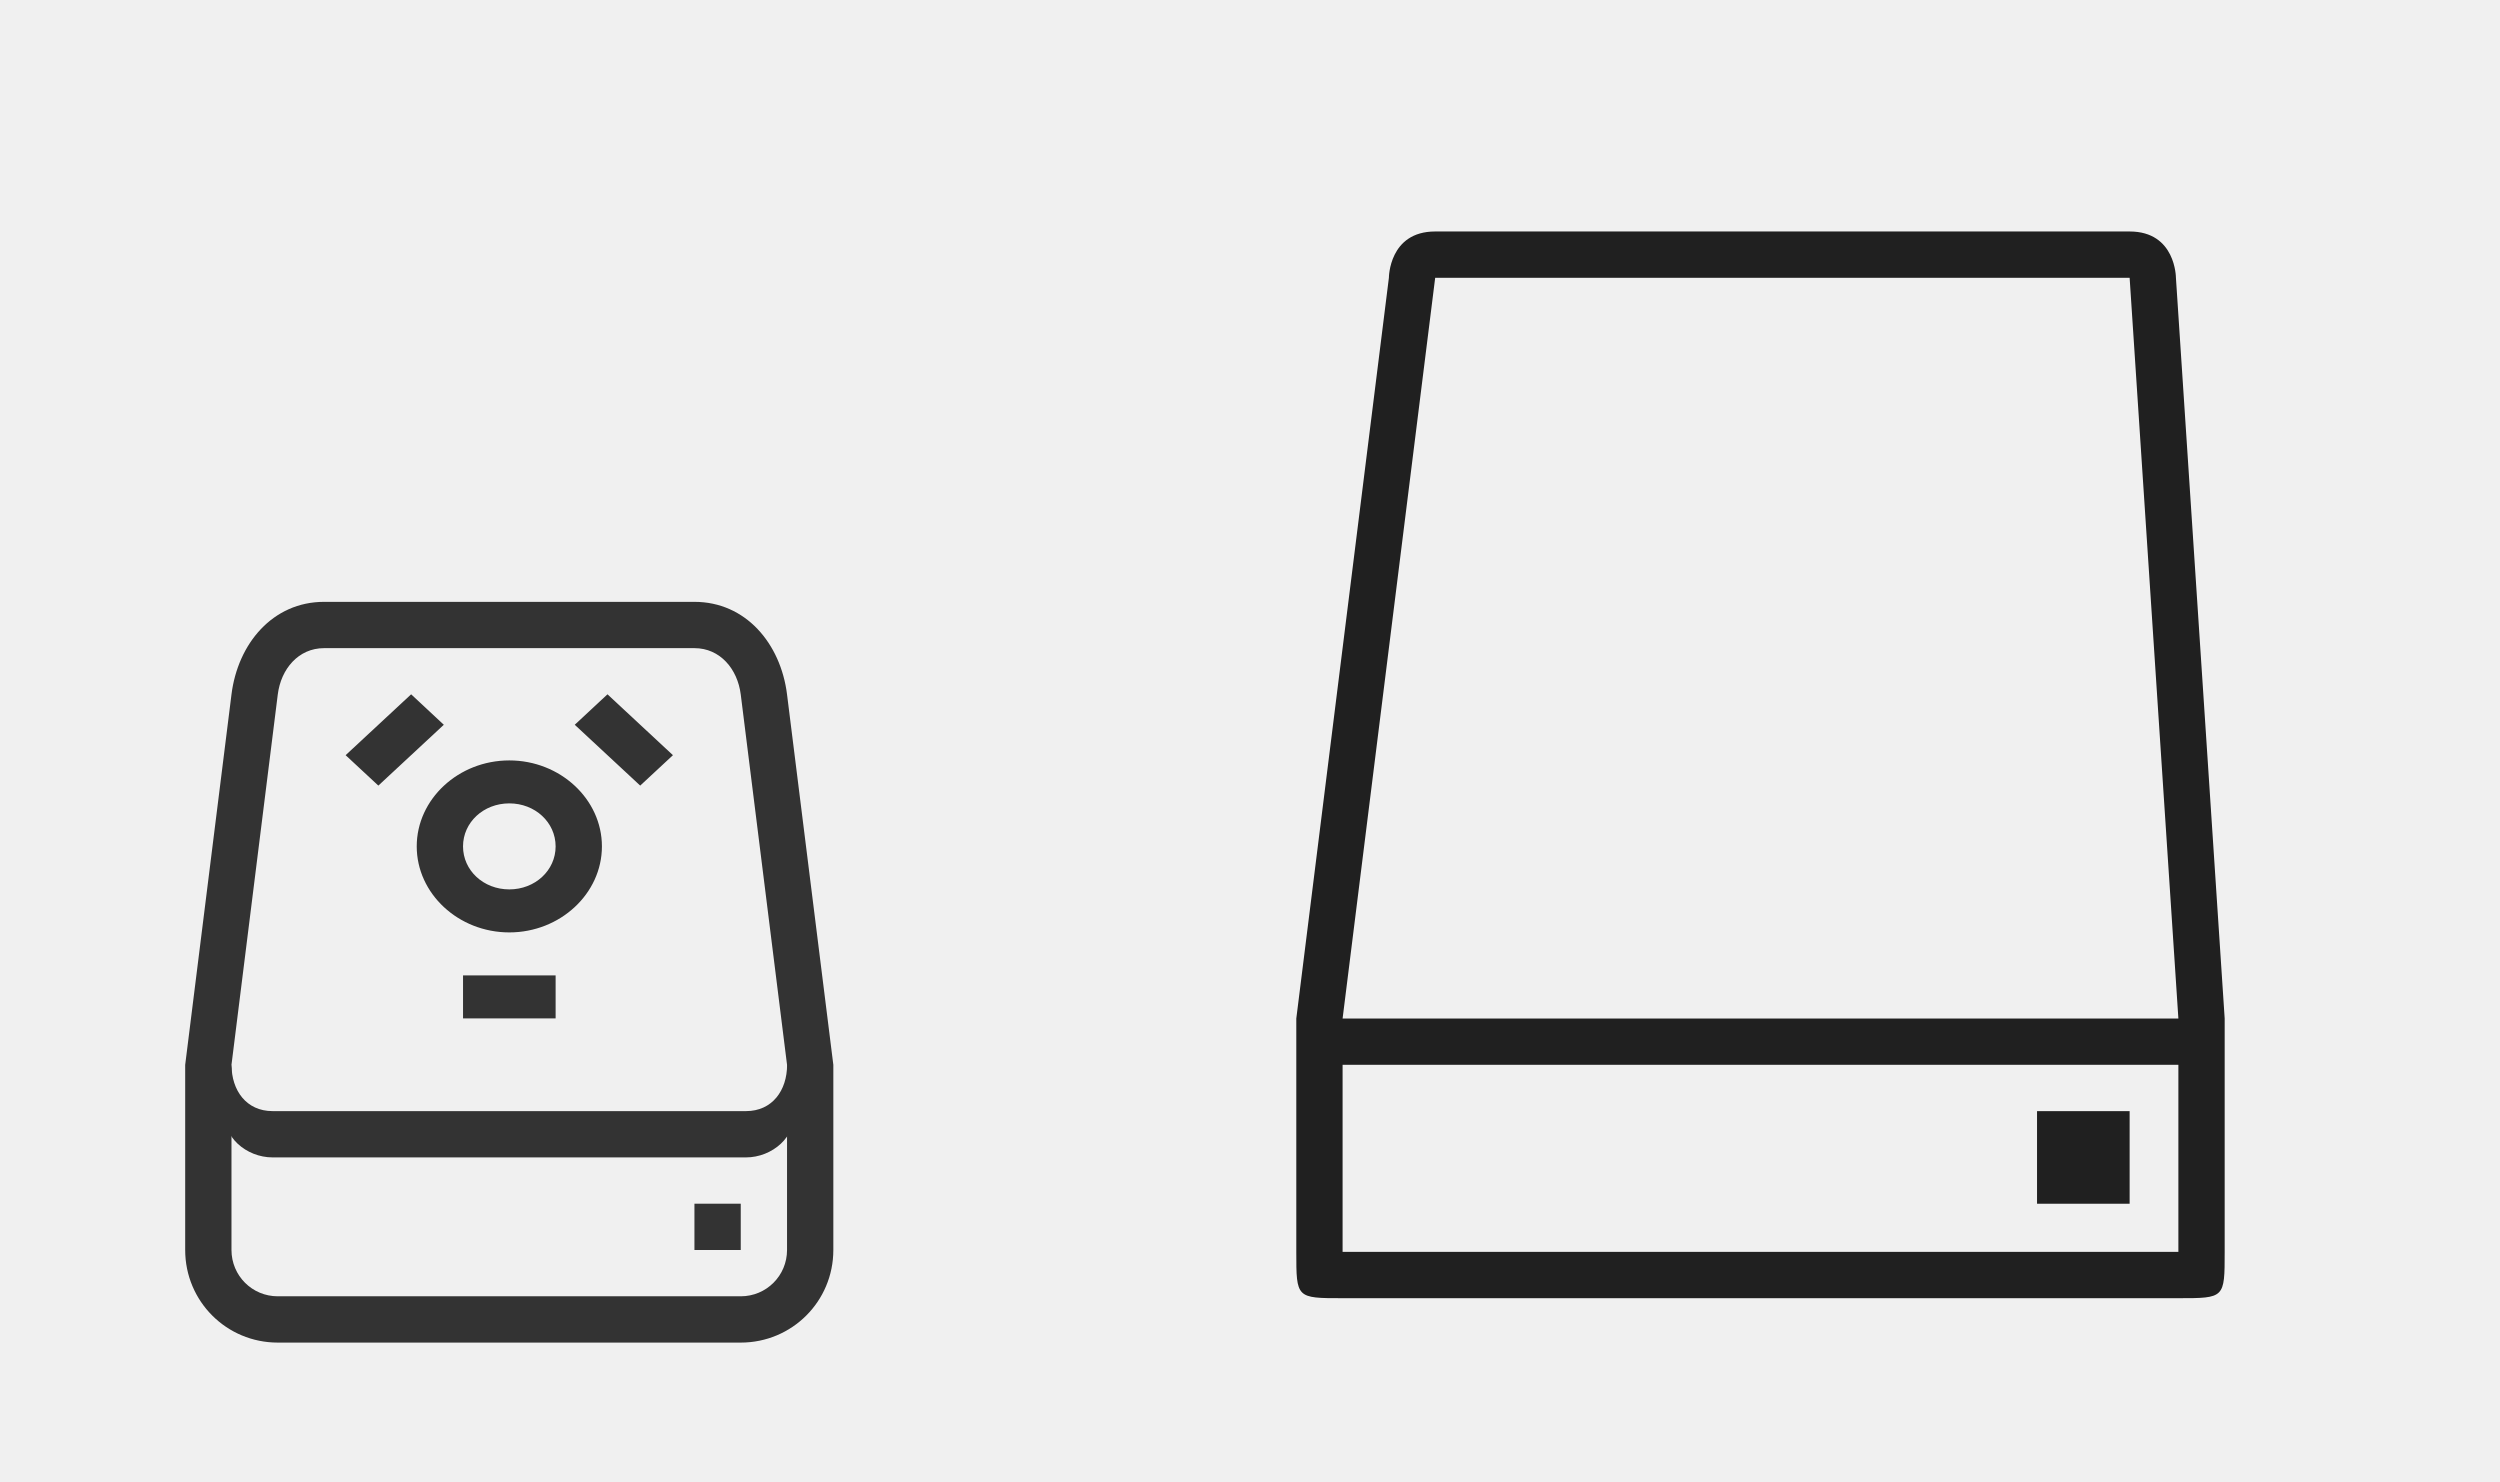
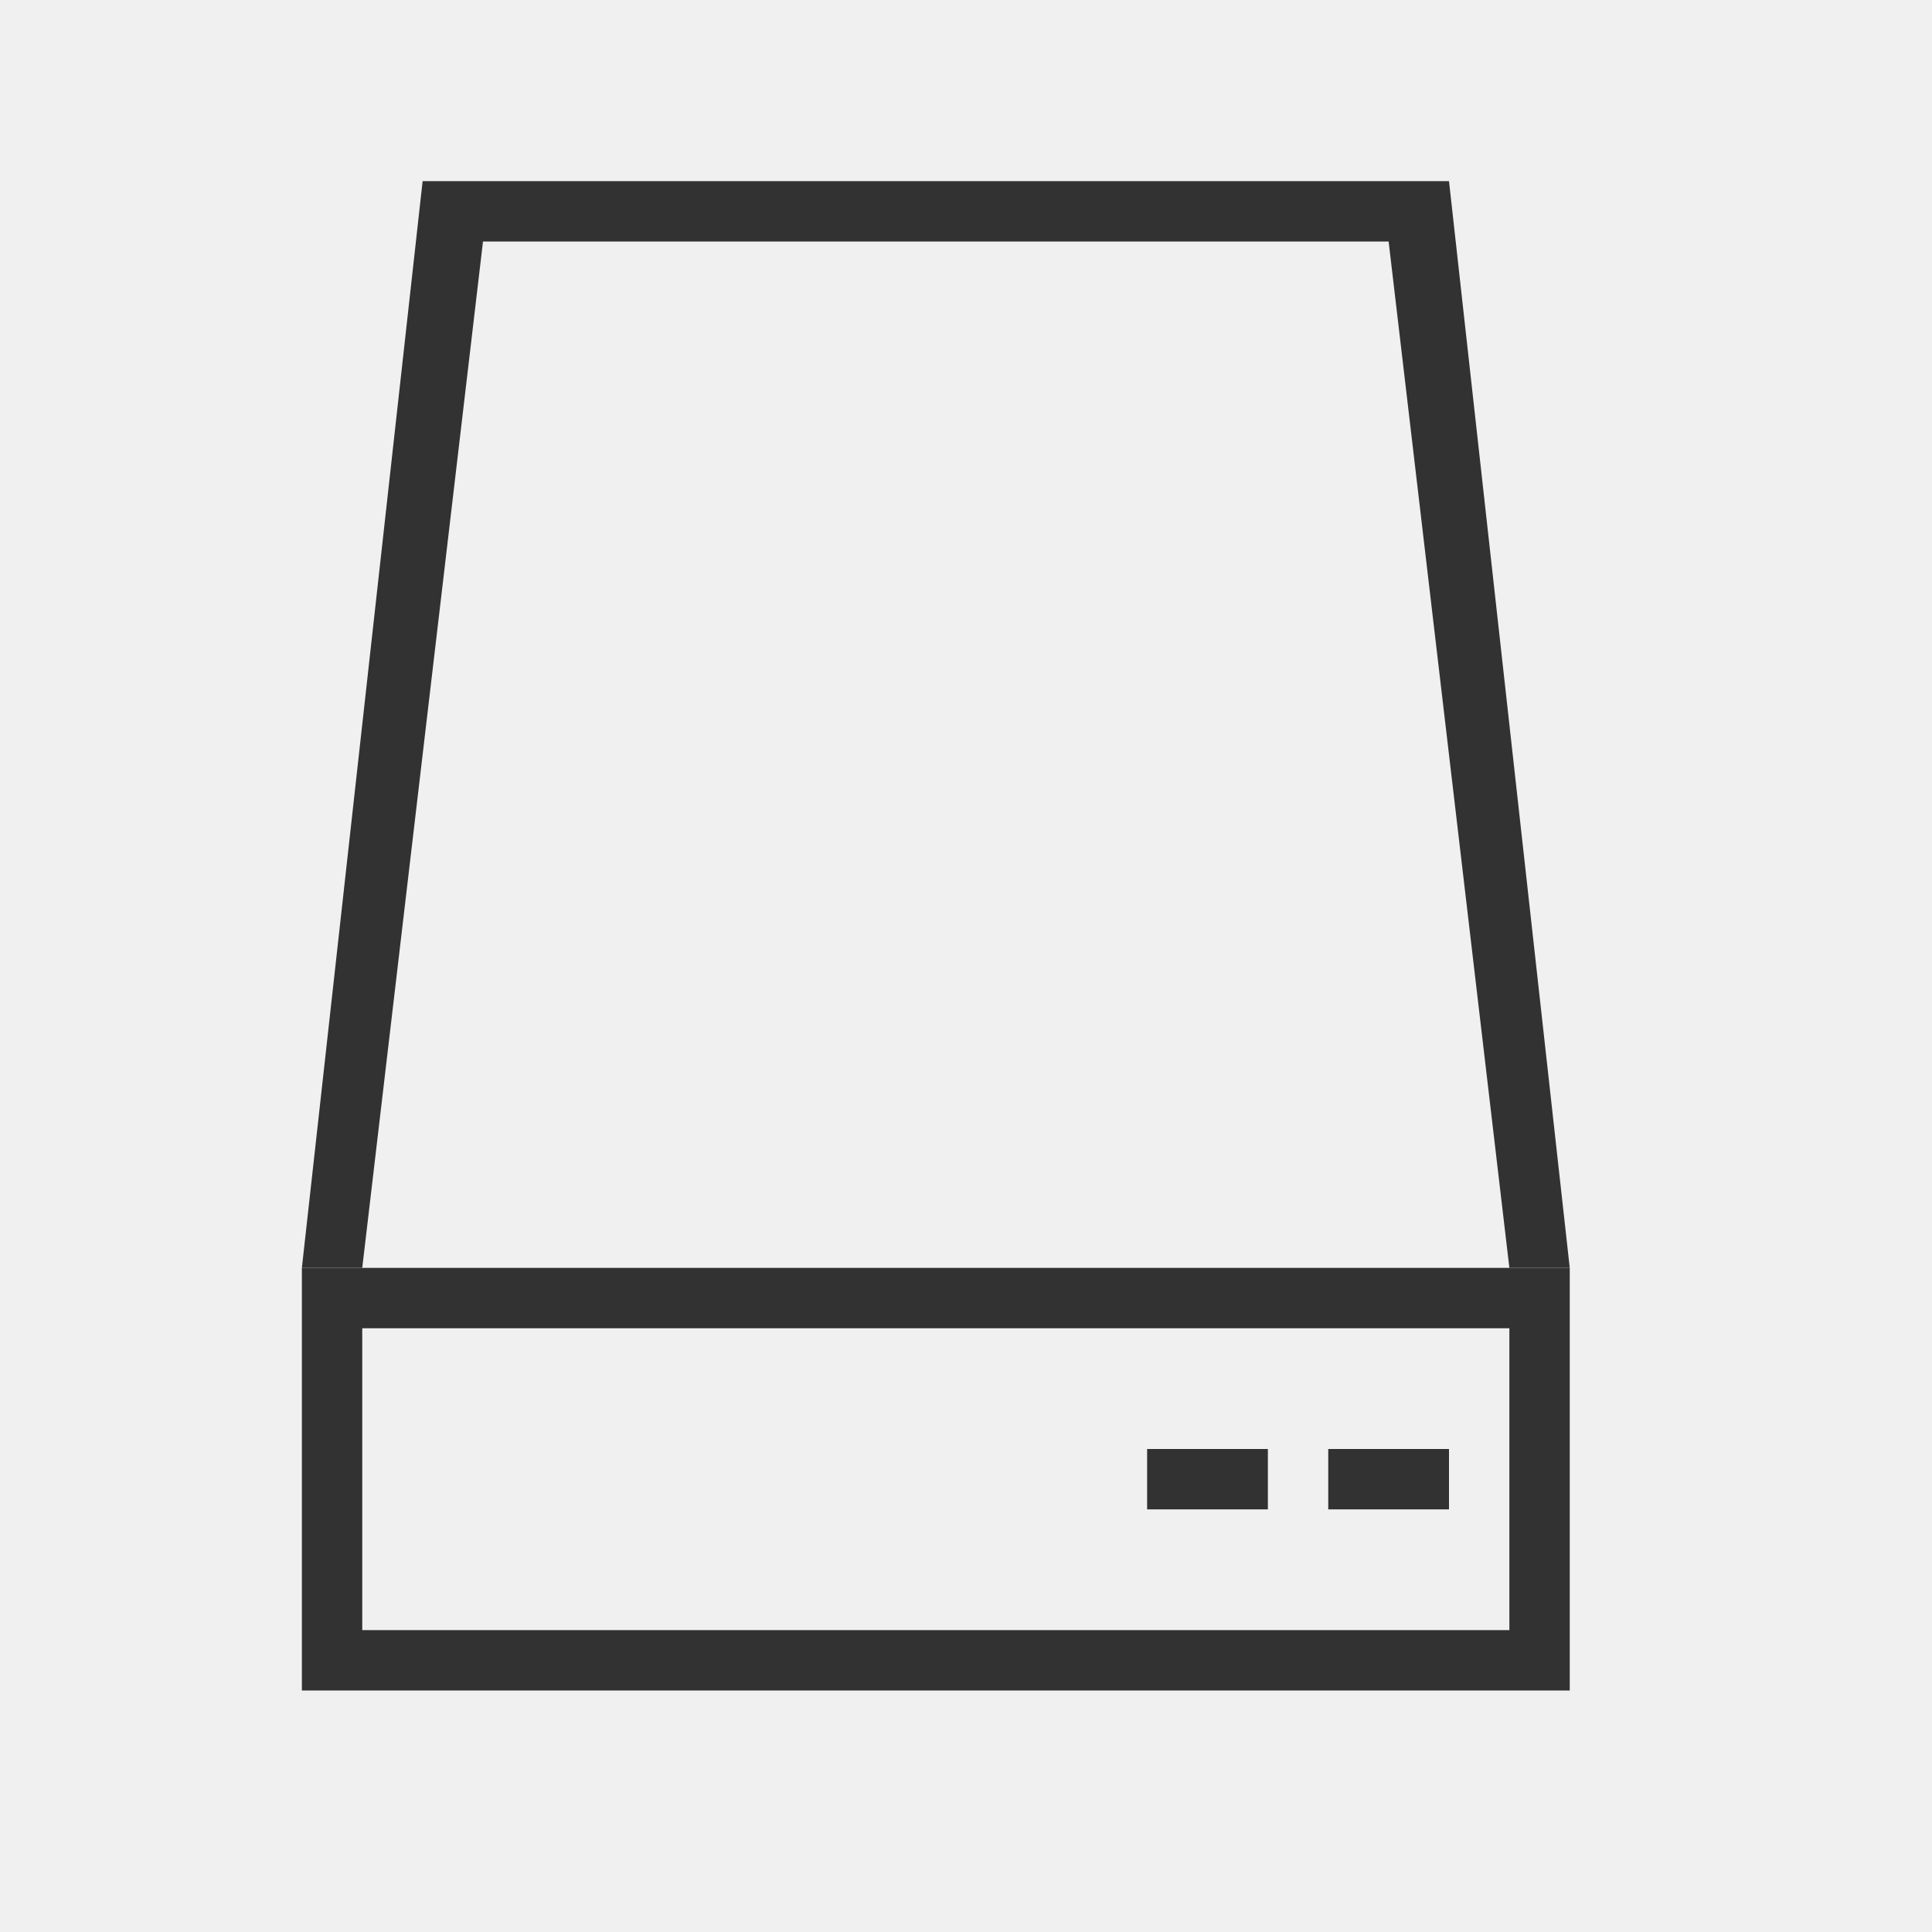
- <svg xmlns="http://www.w3.org/2000/svg" version="1.1" id="svg2" viewBox="0 0 54 32">
-   <defs id="defs3051">
-     <style id="current-color-scheme" type="text/css">
+ <svg xmlns="http://www.w3.org/2000/svg" id="svg2" viewBox="0 0 32 32" version="1.1" width="32" height="32">
+   <defs id="defs15">
+     <style type="text/css" id="current-color-scheme-6">
      .ColorScheme-Text {
        color:#31363b;
      }
+       .ColorScheme-Background {
+         color:#eff0f1;
+       }
+       .ColorScheme-Highlight {
+         color:#3daee9;
+       }
+       .ColorScheme-ViewText {
+         color:#31363b;
+       }
+       .ColorScheme-ViewBackground {
+         color:#fcfcfc;
+       }
+       .ColorScheme-ViewHover {
+         color:#93cee9;
+       }
+       .ColorScheme-ViewFocus{
+         color:#3daee9;
+       }
+       .ColorScheme-ButtonText {
+         color:#31363b;
+       }
+       .ColorScheme-ButtonBackground {
+         color:#eff0f1;
+       }
+       .ColorScheme-ButtonHover {
+         color:#93cee9;
+       }
+       .ColorScheme-ButtonFocus{
+         color:#3daee9;
+       }
      </style>
  </defs>
-   <g id="16-16-drive" transform="translate(-4.518704,-2.327817)">
-     <path id="path17" d="M -14.847,16 V 32 H 1.153 V 16 Z" style="opacity:1;fill:none" />
-     <g transform="translate(-7.668104,-11.97098)" id="g851">
-       <g transform="translate(-449.1784,-148.029)" id="g14">
-         <g style="fill:#333333;fill-rule:evenodd" id="g12">
-           <path d="m 446,176 c -1.108,0 -1.863,0.901 -2,2 l -1,8 v 4 c 0,1.108 0.892,2 2,2 h 10 c 1.108,0 2,-0.892 2,-2 v -4 l -1,-8 c -0.137,-1.099 -0.892,-2 -2,-2 z m 0,1 h 8 c 0.554,0 0.931,0.45 1,1 l 1,8 v 4 c 0,0.554 -0.446,1 -1,1 h -10 c -0.554,0 -1,-0.446 -1,-1 v -4 l 1,-8 c 0.069,-0.55 0.446,-1 1,-1 z" style="paint-order:fill markers stroke" id="path6" />
-           <path d="m 444,186 -0.136,1 c -0.074,0.549 0.456,1 1.023,1 h 10.226 c 0.567,0 1.097,-0.451 1.023,-1 l -0.135,-1 c 0,0.554 -0.321,1 -0.887,1 h -10.226 c -0.567,0 -0.887,-0.446 -0.887,-1 z" style="paint-order:fill markers stroke" id="path8" />
-           <rect x="454" y="189" width="1" height="1" style="paint-order:fill markers stroke" id="rect10" />
-         </g>
-       </g>
-       <path d="m -1.298,29.968 -1.415,1.315 0.707,0.657 1.414,-1.314 z m 4.241,0 -0.707,0.658 1.414,1.314 0.707,-0.657 z m -2.12,1.428 c -1.1,0 -2,0.837 -2,1.857 0,1.02 0.9,1.858 2,1.858 1.098,0 2,-0.838 2,-1.858 0,-1.02 -0.902,-1.857 -2,-1.857 z m 0,0.928 c 0.557,0 1,0.41 1,0.93 0,0.517 -0.443,0.928 -1,0.928 -0.559,0 -1,-0.41 -1,-0.929 0,-0.518 0.441,-0.929 1,-0.929 z m -1,3.715 v 0.929 H 1.823 v -0.929 z" font-weight="400" overflow="visible" style="color:#000000;font-weight:400;font-variant-ligatures:normal;font-variant-position:normal;font-variant-caps:normal;font-variant-numeric:normal;font-variant-alternates:normal;font-feature-settings:normal;text-indent:0;text-decoration:none;text-decoration-line:none;text-decoration-style:solid;text-decoration-color:#000000;text-transform:none;text-orientation:mixed;white-space:normal;shape-padding:0;overflow:visible;isolation:auto;mix-blend-mode:normal;fill:#333333" id="path16" />
+   <style type="text/css" id="current-color-scheme">
+         .ColorScheme-Text {
+             color:#232629;
+         }
+     </style>
+   <style id="current-color-scheme-367" type="text/css">
+         .ColorScheme-Text {
+             color:#232629;
+         }
+         .ColorScheme-NeutralText {
+             color:#f67400;
+         }
+         .ColorScheme-NegativeText {
+             color:#da4453;
+         }
+     </style>
+   <style type="text/css" id="current-color-scheme-36">
+         .ColorScheme-Text {
+             color:#232629;
+         }
+     </style>
+   <style id="current-color-scheme-3" type="text/css">
+         .ColorScheme-NegativeText {
+             color:#da4453;
+         }
+     </style>
+   <g id="drive">
+     <path id="path14" d="M 0,0 V 32 H 32 V 0 Z" style="fill:none" />
+     <g transform="translate(0,-34)" id="g956">
+       <path style="opacity:1;fill:#323232;fill-opacity:1;stroke:none;stroke-width:2.556;stroke-linecap:round;stroke-linejoin:round;stroke-miterlimit:4;stroke-dasharray:none;stroke-opacity:1" d="m 5,55 v 7 h 21 v -7 z m 1,1 h 19 v 5 H 6 Z" id="rect934" />
+       <path style="opacity:1;fill:#323232;fill-opacity:1;stroke:none;stroke-width:4.099;stroke-linecap:round;stroke-linejoin:round;stroke-miterlimit:4;stroke-dasharray:none;stroke-opacity:1" d="M 7,37 5,55 H 6 L 8,38 h 15 l 2,17 h 1 L 24,37 Z" id="rect942" />
+       <rect style="opacity:1;fill:#323232;fill-opacity:1;stroke:none;stroke-width:2;stroke-linecap:round;stroke-linejoin:round;stroke-miterlimit:4;stroke-dasharray:none;stroke-opacity:1" id="rect948" width="2" height="1" x="22" y="58" ry="0" />
+       <rect ry="0" y="58" x="19" height="1" width="2" id="rect950" style="opacity:1;fill:#323232;fill-opacity:1;stroke:none;stroke-width:2;stroke-linecap:round;stroke-linejoin:round;stroke-miterlimit:4;stroke-dasharray:none;stroke-opacity:1" />
    </g>
  </g>
  <g id="22-22-drive">
-     <path id="path9" d="M 0,10 V 32 H 22 V 10 Z" style="opacity:1;fill:none" />
-     <g id="g881" transform="translate(10.17842,-14.97098)">
-       <g id="g877" transform="translate(-449.1784,-148.029)">
-         <g id="g875" style="fill:#333333;fill-rule:evenodd">
-           <path id="path869" style="paint-order:fill markers stroke" d="m 446,176 c -1.108,0 -1.863,0.901 -2,2 l -1,8 v 4 c 0,1.108 0.892,2 2,2 h 10 c 1.108,0 2,-0.892 2,-2 v -4 l -1,-8 c -0.137,-1.099 -0.892,-2 -2,-2 z m 0,1 h 8 c 0.554,0 0.931,0.45 1,1 l 1,8 v 4 c 0,0.554 -0.446,1 -1,1 h -10 c -0.554,0 -1,-0.446 -1,-1 v -4 l 1,-8 c 0.069,-0.55 0.446,-1 1,-1 z" />
-           <path id="path871" style="paint-order:fill markers stroke" d="m 444,186 -0.136,1 c -0.074,0.549 0.456,1 1.023,1 h 10.226 c 0.567,0 1.097,-0.451 1.023,-1 l -0.135,-1 c 0,0.554 -0.321,1 -0.887,1 h -10.226 c -0.567,0 -0.887,-0.446 -0.887,-1 z" />
-           <rect id="rect873" style="paint-order:fill markers stroke" height="1" width="1" y="189" x="454" />
-         </g>
-       </g>
-       <path id="path879" style="color:#000000;font-weight:400;font-variant-ligatures:normal;font-variant-position:normal;font-variant-caps:normal;font-variant-numeric:normal;font-variant-alternates:normal;font-feature-settings:normal;text-indent:0;text-decoration:none;text-decoration-line:none;text-decoration-style:solid;text-decoration-color:#000000;text-transform:none;text-orientation:mixed;white-space:normal;shape-padding:0;overflow:visible;isolation:auto;mix-blend-mode:normal;fill:#333333" overflow="visible" font-weight="400" d="m -1.298,29.968 -1.415,1.315 0.707,0.657 1.414,-1.314 z m 4.241,0 -0.707,0.658 1.414,1.314 0.707,-0.657 z m -2.12,1.428 c -1.1,0 -2,0.837 -2,1.857 0,1.02 0.9,1.858 2,1.858 1.098,0 2,-0.838 2,-1.858 0,-1.02 -0.902,-1.857 -2,-1.857 z m 0,0.928 c 0.557,0 1,0.41 1,0.93 0,0.517 -0.443,0.928 -1,0.928 -0.559,0 -1,-0.41 -1,-0.929 0,-0.518 0.441,-0.929 1,-0.929 z m -1,3.715 v 0.929 H 1.823 v -0.929 z" />
+     <path id="path9" d="M -26,10 V 32 H -4 V 10 Z" style="fill:none" />
+     <g id="g978" transform="translate(-33,-33)">
+       <path id="path970" d="m 11,57 v 5 h 15 v -5 z m 1,1 h 13 v 3 H 12 Z" style="opacity:1;fill:#323232;fill-opacity:1;stroke:none;stroke-width:2.556;stroke-linecap:round;stroke-linejoin:round;stroke-miterlimit:4;stroke-dasharray:none;stroke-opacity:1" />
+       <path id="path972" d="m 13,46 -2,11 h 1 l 2,-10 h 9 l 2,10 h 1 L 24,46 Z" style="opacity:1;fill:#323232;fill-opacity:1;stroke:none;stroke-width:4.099;stroke-linecap:round;stroke-linejoin:round;stroke-miterlimit:4;stroke-dasharray:none;stroke-opacity:1" />
+       <rect ry="0" y="59" x="23" height="1" width="1" id="rect974" style="opacity:1;fill:#323232;fill-opacity:1;stroke:none;stroke-width:1.414;stroke-linecap:round;stroke-linejoin:round;stroke-miterlimit:4;stroke-dasharray:none;stroke-opacity:1" />
+       <rect style="opacity:1;fill:#323232;fill-opacity:1;stroke:none;stroke-width:1.414;stroke-linecap:round;stroke-linejoin:round;stroke-miterlimit:4;stroke-dasharray:none;stroke-opacity:1" id="rect976" width="1" height="1" x="21" y="59" ry="0" />
    </g>
  </g>
-   <g style="clip-rule:evenodd;fill-rule:evenodd;stroke-linejoin:round;stroke-miterlimit:1.414" id="drive" transform="translate(22)">
-     <path style="fill:#202020" d="M 9,5 C 8,5 8,6 8,6 L 6,22 v 5.041 c 0,1 0,1 1,1 h 18.053 c 1,0 1,0 1,-1 V 22 L 25,6 c 0,0 0,-1 -1,-1 z m 0,1 h 15 l 1.053,16 H 7 Z M 7,23 h 18.053 v 4.041 H 7 Z m 15,1 v 2 h 2 v -2 z" transform="translate(0,-2e-5)" id="path2" />
-     <rect y="0" x="0" height="32" width="32" id="rect817" style="fill:#ffffff;fill-opacity:0;stroke-width:0.862" />
+   <g id="16-16-drive">
+     <path id="path17" d="m -42,16 v 16 h 16 V 16 Z" style="fill:none" />
+     <g transform="translate(-54,-32)" id="g996">
+       <path style="opacity:1;fill:#323232;fill-opacity:1;stroke:none;stroke-width:2.556;stroke-linecap:round;stroke-linejoin:round;stroke-miterlimit:4;stroke-dasharray:none;stroke-opacity:1" d="m 13,57 v 5 h 13 v -5 z m 1,1 h 11 v 3 H 14 Z" id="path988" />
+       <path style="opacity:1;fill:#323232;fill-opacity:1;stroke:none;stroke-width:4.099;stroke-linecap:round;stroke-linejoin:round;stroke-miterlimit:4;stroke-dasharray:none;stroke-opacity:1" d="m 15,49 -2,8 h 1 l 2,-7 h 7 l 2,7 h 1 l -2,-8 z" id="path990" />
+       <rect style="opacity:1;fill:#323232;fill-opacity:1;stroke:none;stroke-width:1.414;stroke-linecap:round;stroke-linejoin:round;stroke-miterlimit:4;stroke-dasharray:none;stroke-opacity:1" id="rect992" width="1" height="1" x="23" y="59" ry="0" />
+       <rect ry="0" y="59" x="21" height="1" width="1" id="rect994" style="opacity:1;fill:#323232;fill-opacity:1;stroke:none;stroke-width:1.414;stroke-linecap:round;stroke-linejoin:round;stroke-miterlimit:4;stroke-dasharray:none;stroke-opacity:1" />
+     </g>
  </g>
</svg>
